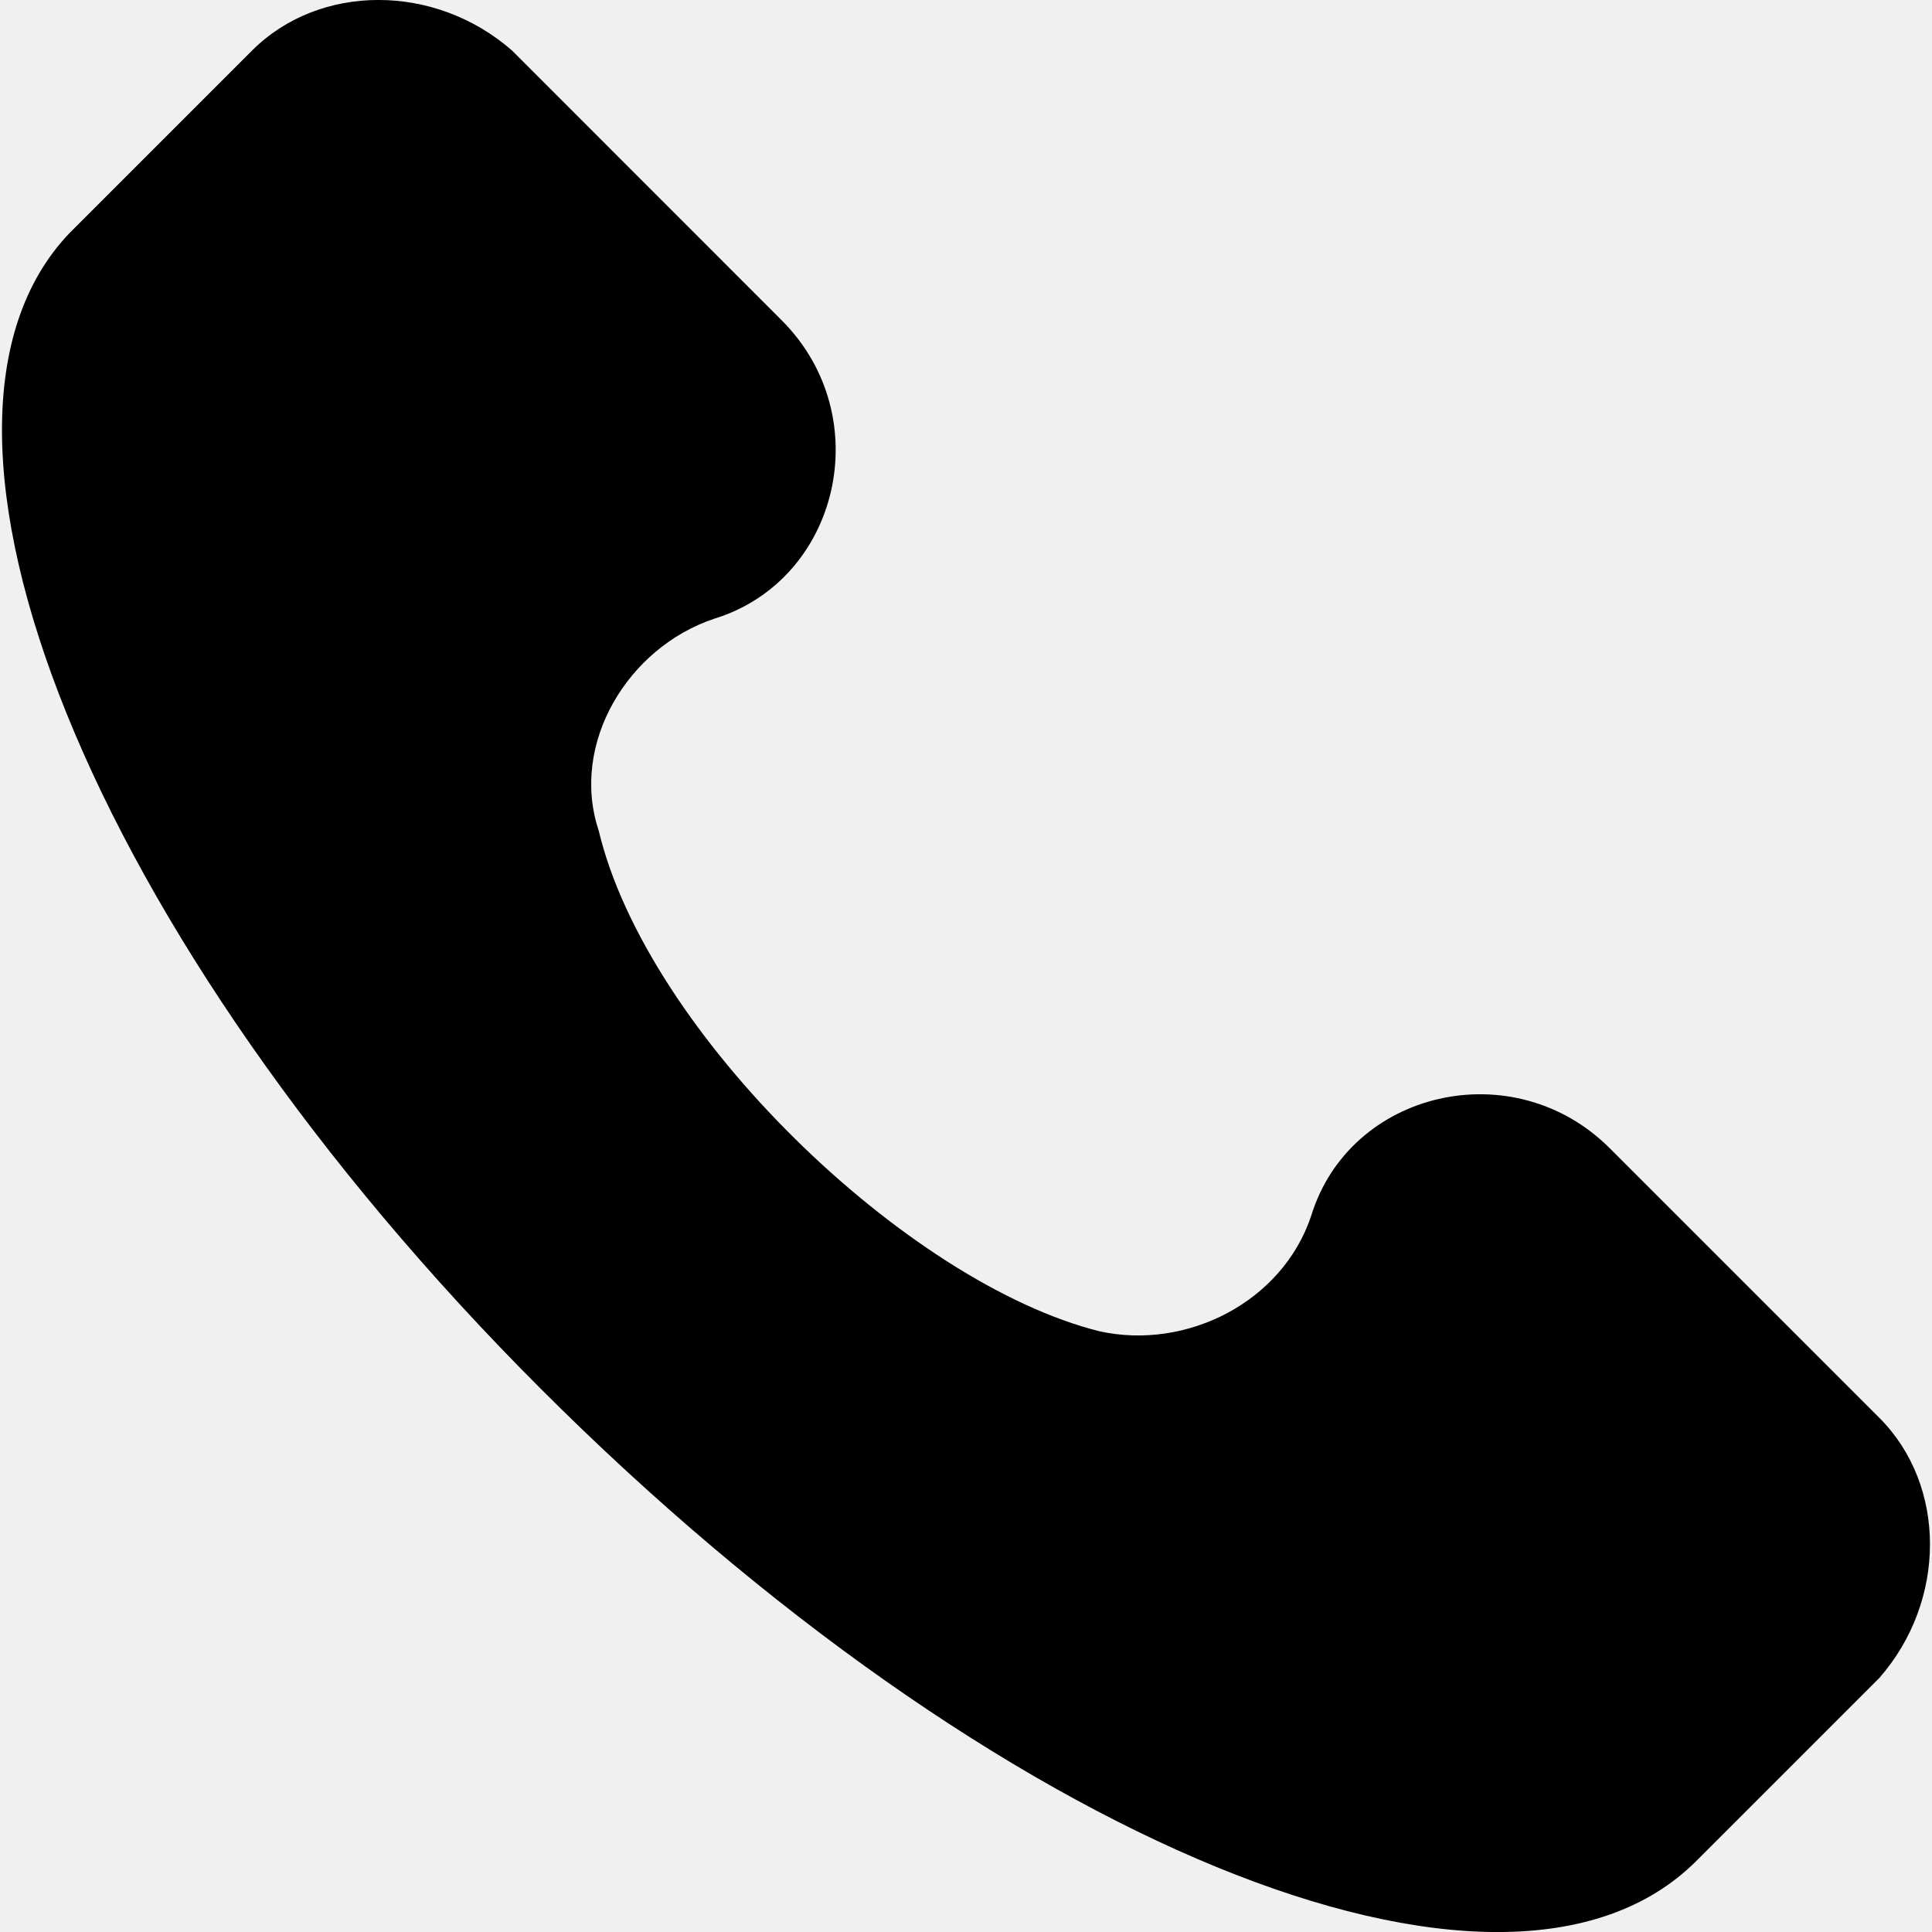
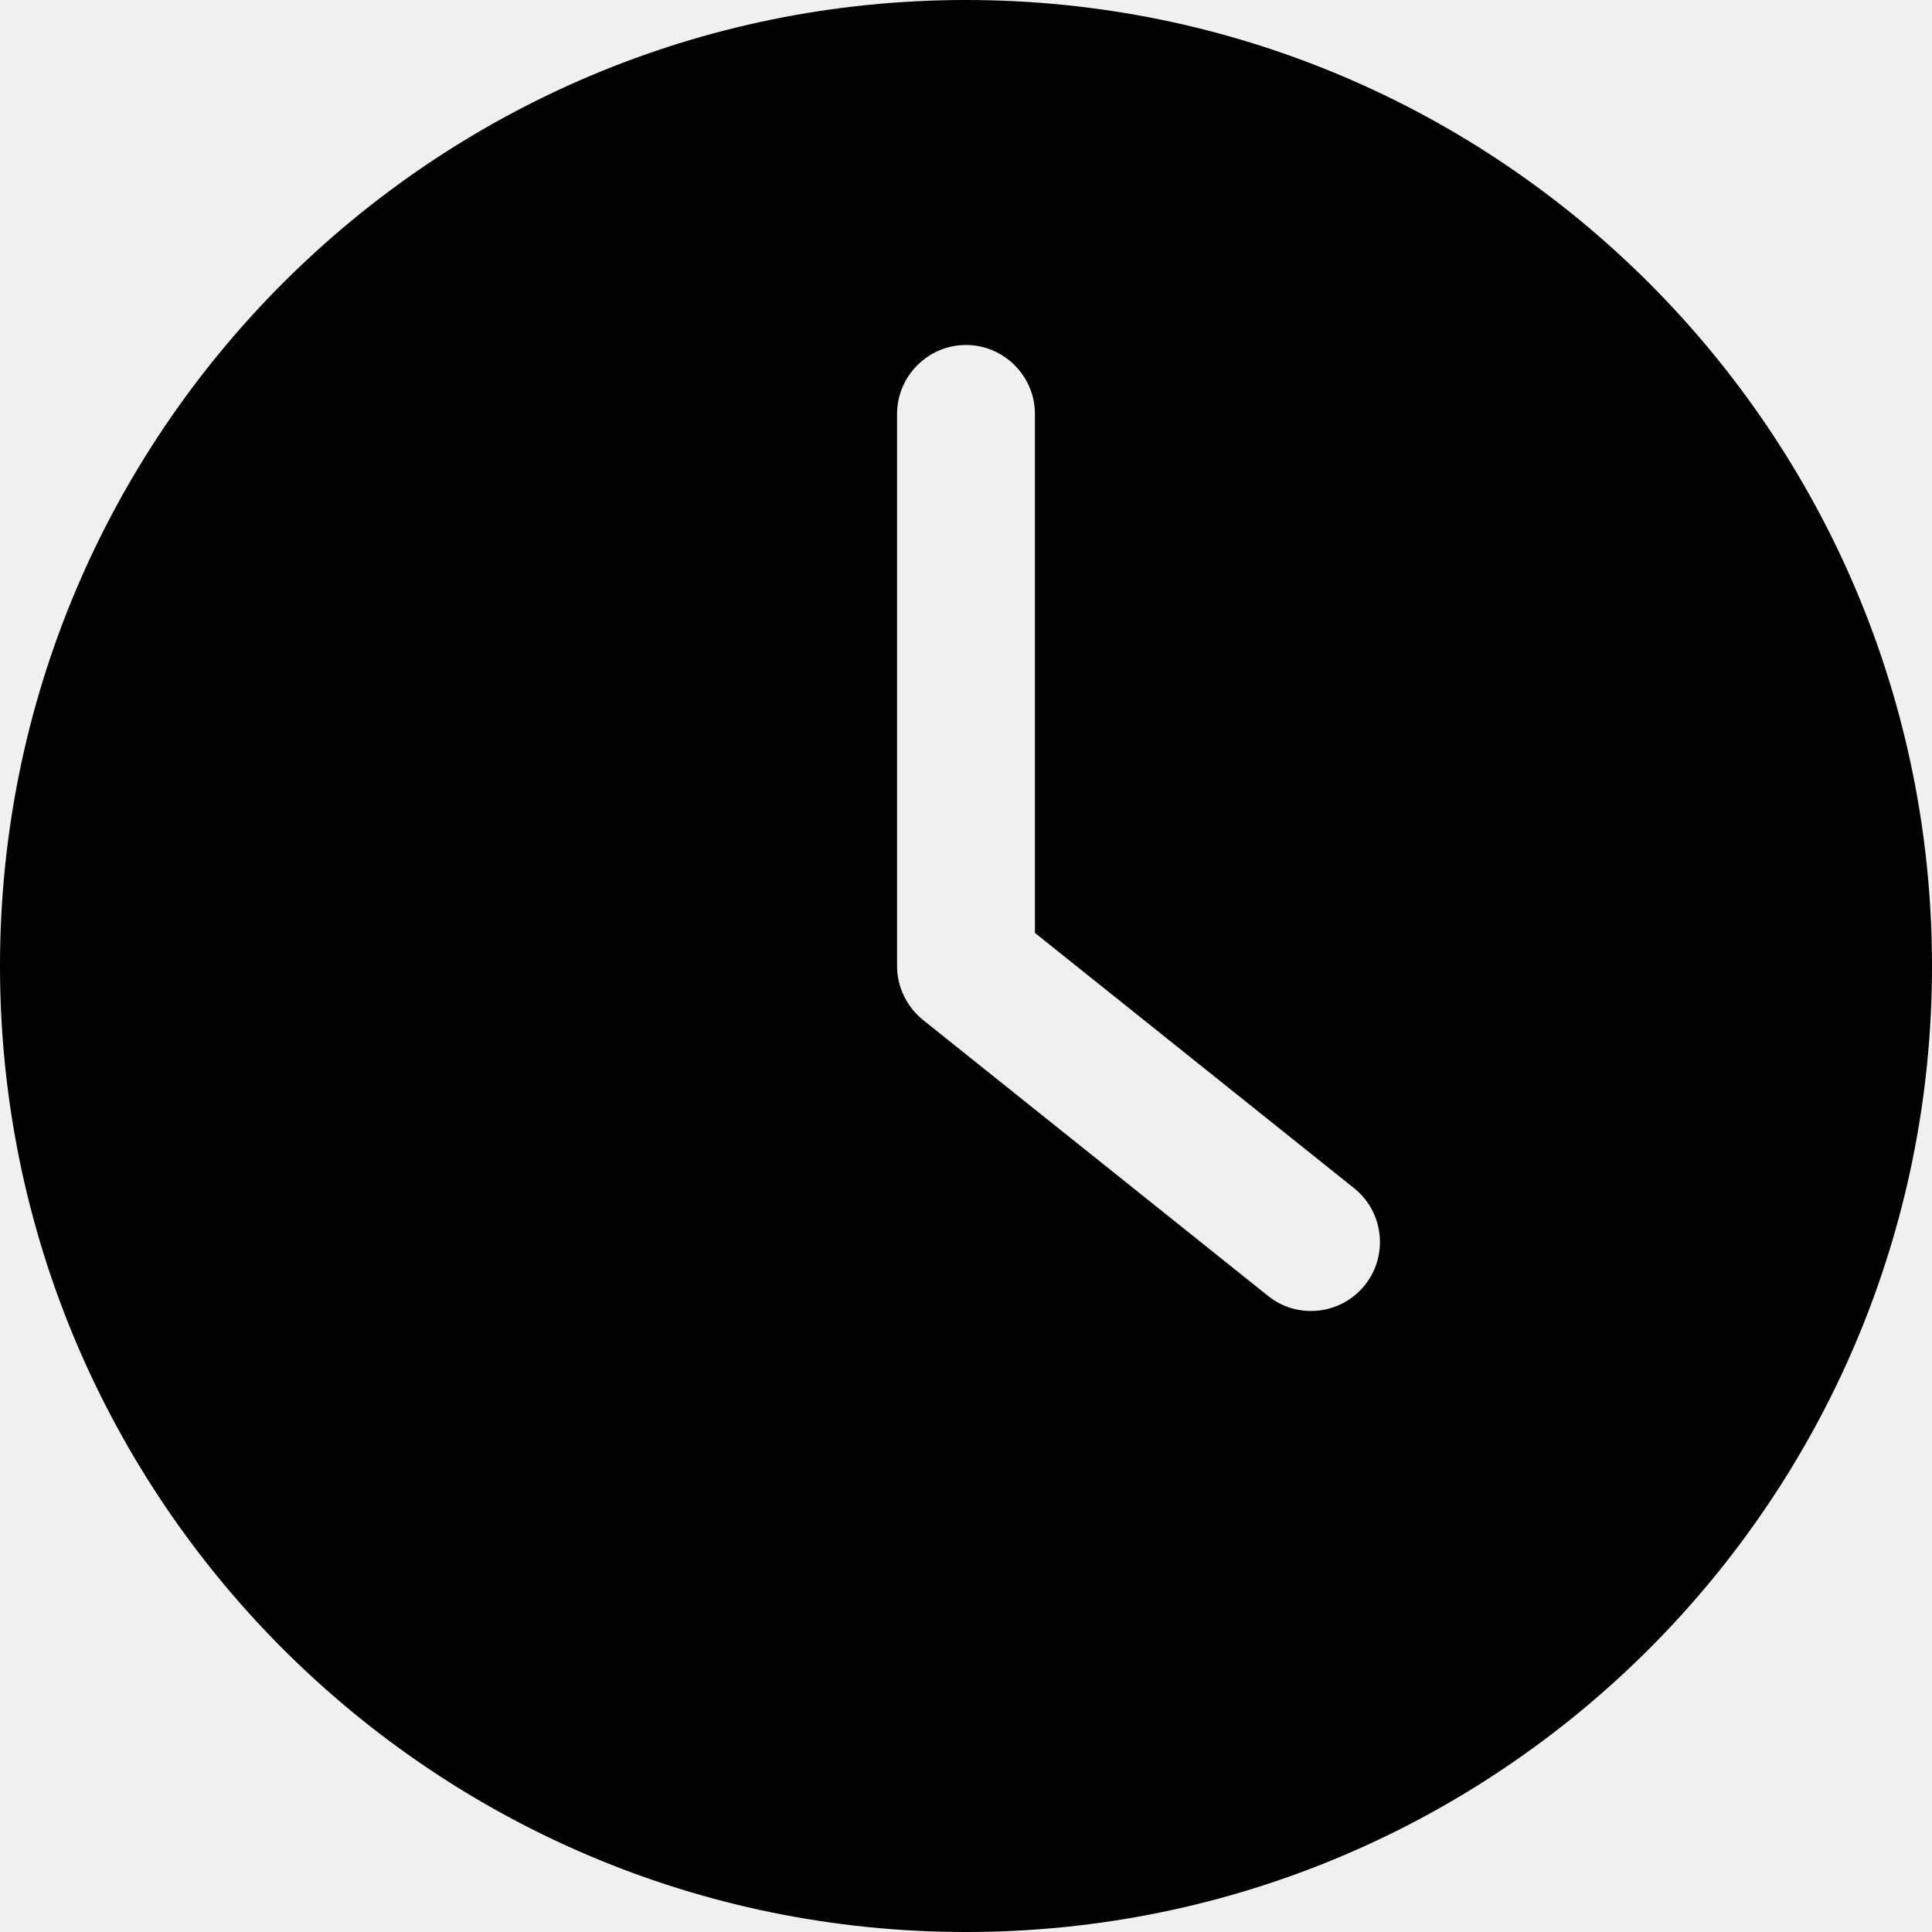
<svg xmlns="http://www.w3.org/2000/svg" width="16" height="16" viewBox="0 0 16 16" fill="none">
-   <g clip-path="url(#clip0_62_416)">
-     <path d="M15.564 11.742L13.332 9.51C12.534 8.712 11.178 9.031 10.859 10.068C10.62 10.786 9.823 11.184 9.105 11.025C7.51 10.626 5.357 8.553 4.958 6.878C4.719 6.16 5.198 5.363 5.915 5.124C6.952 4.805 7.271 3.449 6.473 2.652L4.241 0.419C3.603 -0.14 2.646 -0.14 2.087 0.419L0.572 1.934C-0.943 3.529 0.732 7.755 4.48 11.503C8.228 15.251 12.454 17.006 14.049 15.411L15.564 13.896C16.123 13.258 16.123 12.301 15.564 11.742Z" fill="black" />
+   <g clip-path="url(#clip0_81_49)">
+     <path d="M8 16C12.417 16 16 12.417 16 8C16 3.583 12.417 0 8 0C3.583 0 0 3.583 0 8C0 12.417 3.583 16 8 16ZM7.429 3.429C7.429 3.114 7.686 2.857 8 2.857C8.314 2.857 8.571 3.114 8.571 3.429V7.726L11.214 9.84C11.46 10.037 11.5 10.397 11.303 10.643C11.249 10.71 11.182 10.764 11.104 10.801C11.027 10.838 10.943 10.857 10.857 10.857C10.731 10.857 10.606 10.817 10.5 10.731L7.643 8.446C7.509 8.337 7.429 8.174 7.429 8L7.429 3.429Z" fill="black" />
  </g>
  <defs>
-     <clipPath id="clip0_62_416">
+     <clipPath id="clip0_81_49">
      <rect width="16" height="16" fill="white" />
    </clipPath>
  </defs>
</svg>
